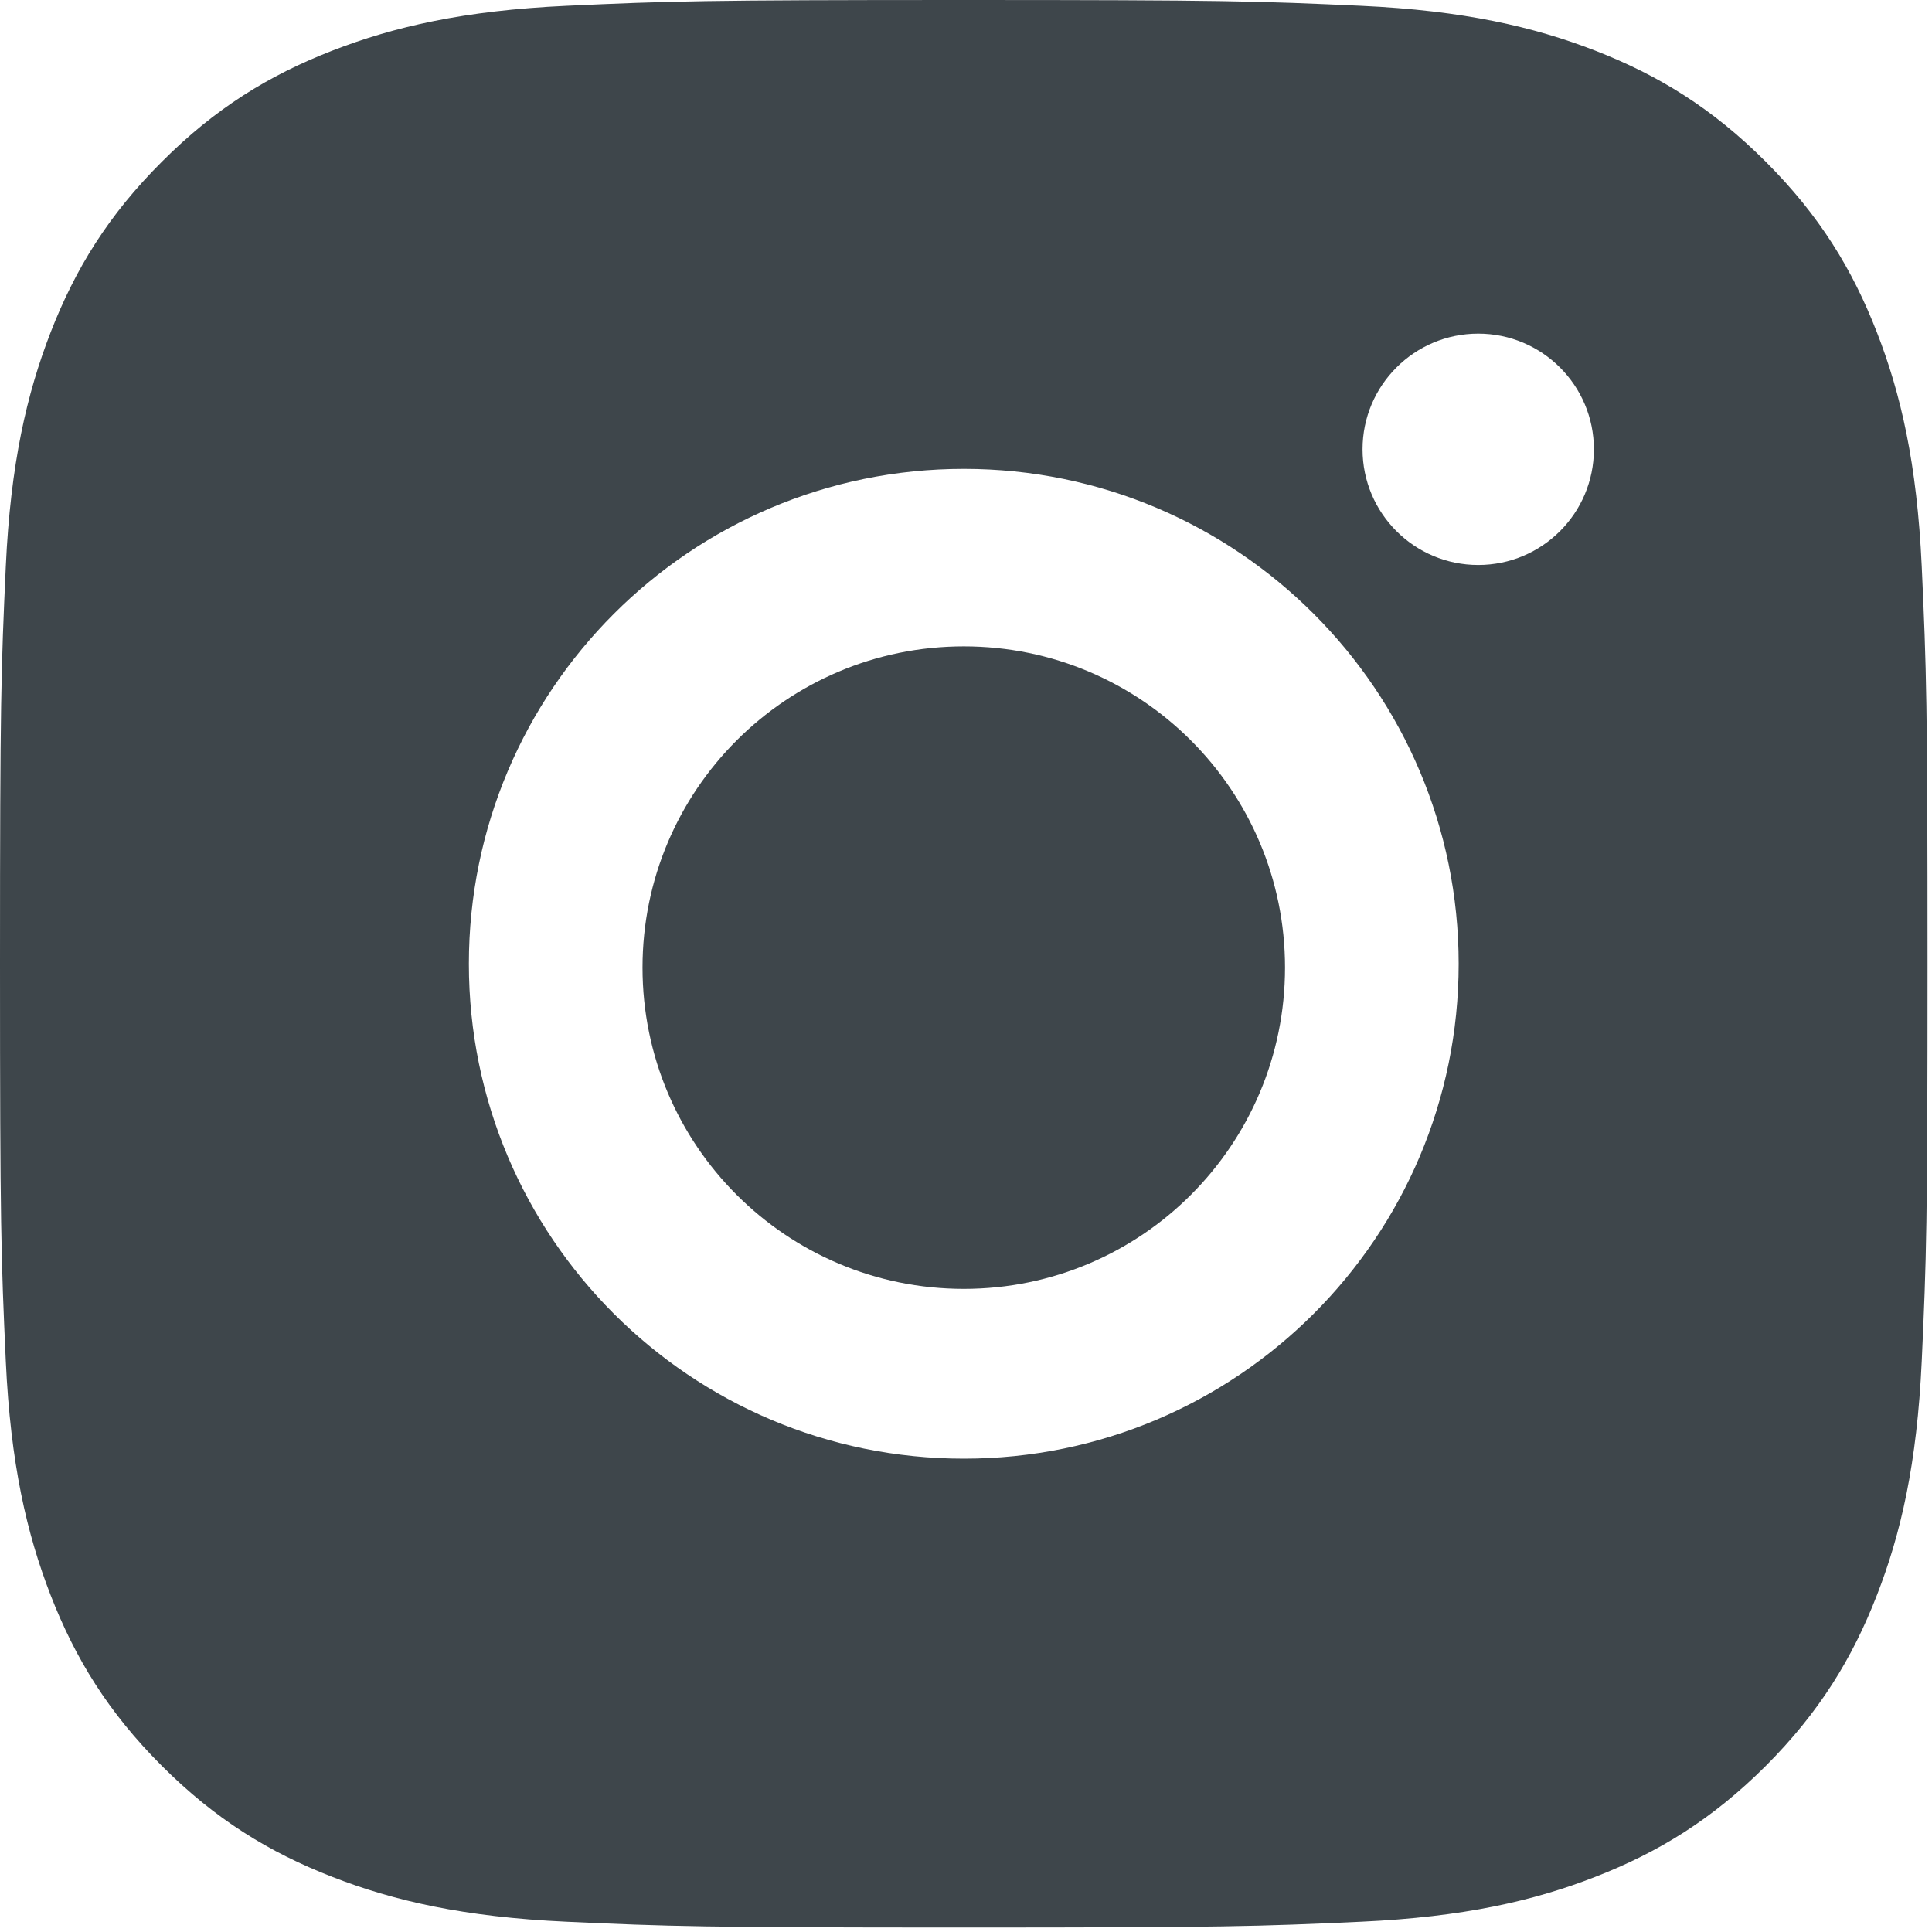
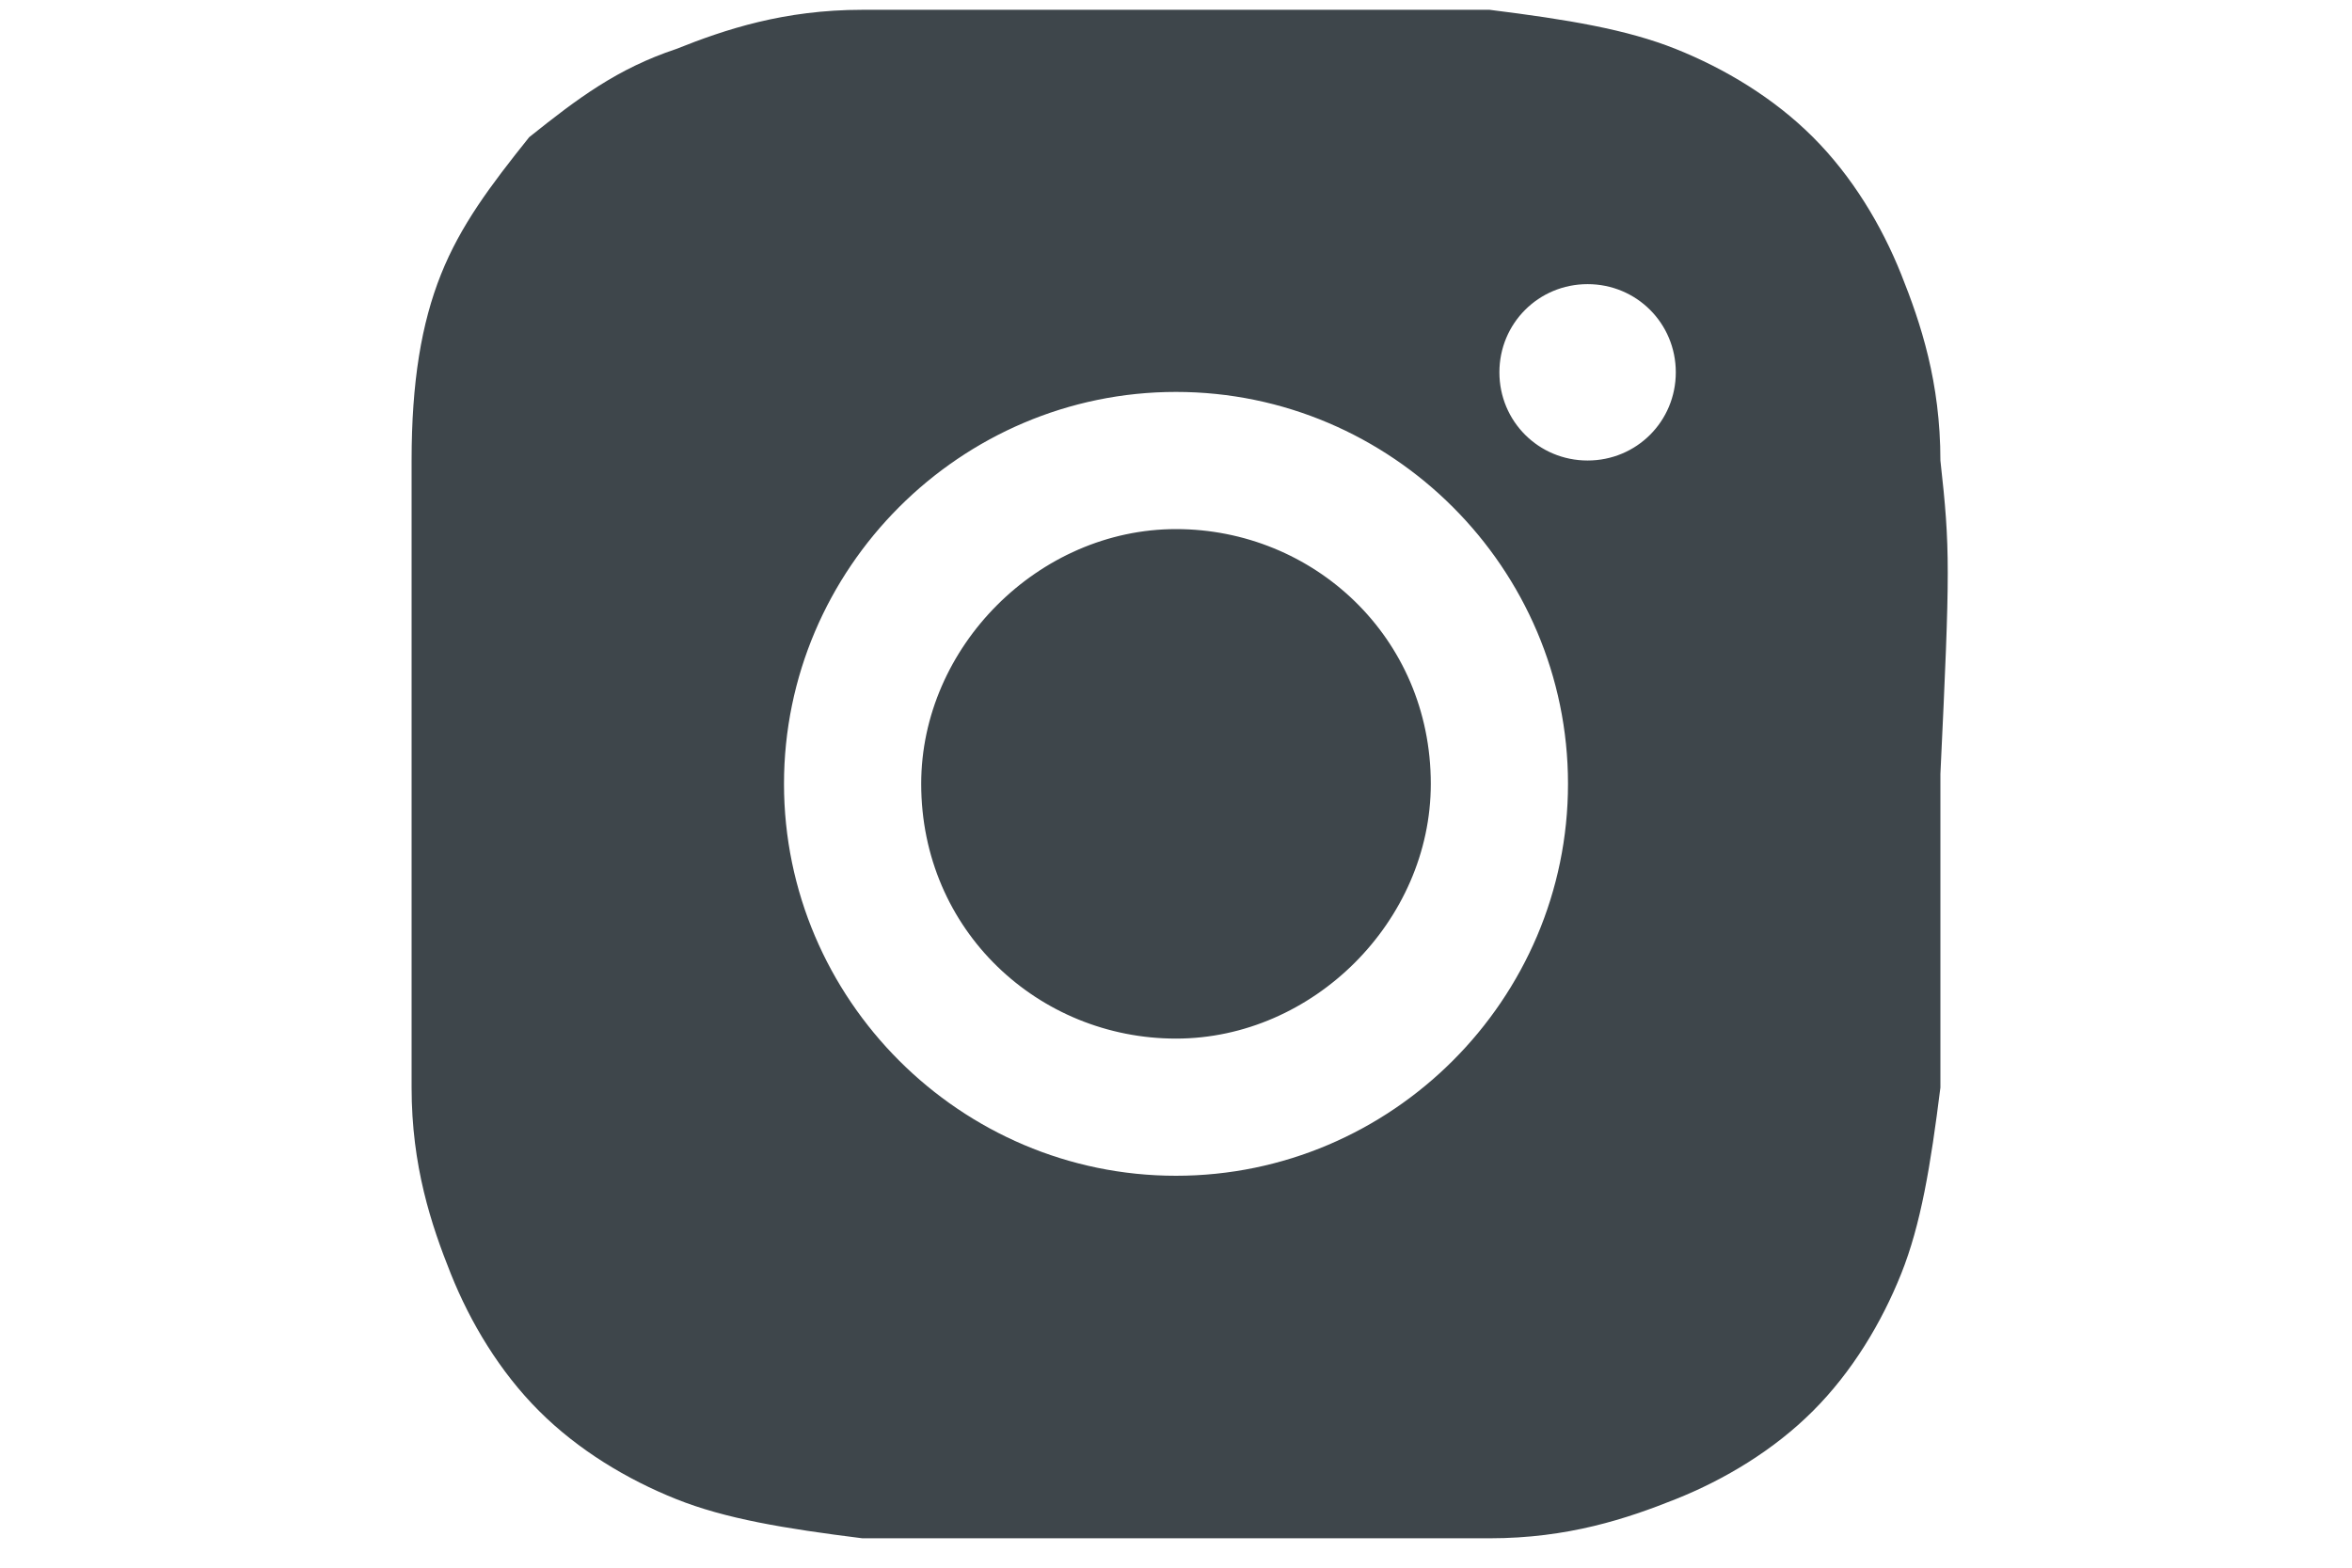
- <svg xmlns="http://www.w3.org/2000/svg" width="16px" height="16px" viewBox="0 0 16 16" version="1.1">
-   <defs />
-   <g id="P1_BE_DESIGN_Homepage-and-Navigation" stroke="none" stroke-width="1" fill="none" fill-rule="evenodd">
-     <g id="P1_BE_DESIGN_Homepage-Variations-01_LRG" transform="translate(-761, -6326)" fill="#3E464B">
+ <svg xmlns="http://www.w3.org/2000/svg" version="1.1" id="Layer_1" x="0px" y="0px" viewBox="0 0 24 16" style="enable-background:new 0 0 24 16;" xml:space="preserve">
+   <style type="text/css">
+ 	.st0{fill:#3E464B;}
+ </style>
+   <g id="P1_BE_DESIGN_Homepage-and-Navigation">
+     <g id="P1_BE_DESIGN_Homepage-Variations-01_LRG" transform="translate(-761, -6326)">
      <g id="FOOTER" transform="translate(0, 6192)">
        <g id="social-icons" transform="translate(722, 134)">
          <g id="icon-Instagram" transform="translate(39, 0)">
            <g id="Group-3">
-               <path d="M12.242,4.679 C11.713,4.679 11.284,4.25 11.284,3.721 C11.284,3.192 11.713,2.763 12.242,2.763 C12.771,2.763 13.2,3.192 13.2,3.721 C13.2,4.25 12.771,4.679 12.242,4.679 M7.982,12.08 C5.718,12.08 3.883,10.245 3.883,7.982 C3.883,5.718 5.718,3.883 7.982,3.883 C10.245,3.883 12.08,5.718 12.08,7.982 C12.08,10.245 10.245,12.08 7.982,12.08 M15.915,4.691 C15.876,3.841 15.742,3.261 15.544,2.753 C15.34,2.228 15.067,1.783 14.624,1.34 C14.18,0.896 13.735,0.623 13.21,0.419 C12.702,0.222 12.122,0.087 11.272,0.048 C10.421,0.009 10.149,0 7.982,0 C5.814,0 5.542,0.009 4.691,0.048 C3.841,0.087 3.261,0.222 2.753,0.419 C2.228,0.623 1.783,0.896 1.34,1.34 C0.896,1.783 0.623,2.228 0.419,2.753 C0.222,3.261 0.087,3.841 0.048,4.691 C0.009,5.542 0,5.814 0,7.982 C0,10.149 0.009,10.421 0.048,11.272 C0.087,12.122 0.222,12.702 0.419,13.21 C0.623,13.735 0.896,14.18 1.34,14.624 C1.783,15.067 2.228,15.34 2.753,15.544 C3.261,15.742 3.841,15.876 4.691,15.915 C5.542,15.954 5.814,15.963 7.982,15.963 C10.149,15.963 10.421,15.954 11.272,15.915 C12.122,15.876 12.702,15.742 13.21,15.544 C13.735,15.34 14.18,15.067 14.624,14.624 C15.067,14.18 15.34,13.735 15.544,13.21 C15.742,12.702 15.876,12.122 15.915,11.272 C15.954,10.421 15.963,10.149 15.963,7.982 C15.963,5.814 15.954,5.542 15.915,4.691" id="Fill-1" />
+               <path id="Fill-1" class="st0" d="M16.2,4.7c-0.5,0-0.9-0.4-0.9-0.9c0-0.5,0.4-0.9,0.9-0.9c0.5,0,0.9,0.4,0.9,0.9        C17.1,4.3,16.7,4.7,16.2,4.7 M12,12c-2.2,0-4-1.8-4-4c0-2.2,1.8-4,4-4s4,1.8,4,4C16,10.2,14.2,12,12,12 M19.8,4.7        c0-0.8-0.2-1.4-0.4-1.9c-0.2-0.5-0.5-1-0.9-1.4c-0.4-0.4-0.9-0.7-1.4-0.9c-0.5-0.2-1.1-0.3-1.9-0.4c-0.8,0-1.1,0-3.2,0        c-2.1,0-2.4,0-3.2,0c-0.8,0-1.4,0.2-1.9,0.4C6.3,0.7,5.9,1,5.4,1.4C5,1.9,4.7,2.3,4.5,2.8C4.3,3.3,4.2,3.9,4.2,4.7        c0,0.8,0,1.1,0,3.2c0,2.1,0,2.4,0,3.2c0,0.8,0.2,1.4,0.4,1.9c0.2,0.5,0.5,1,0.9,1.4c0.4,0.4,0.9,0.7,1.4,0.9        c0.5,0.2,1.1,0.3,1.9,0.4c0.8,0,1.1,0,3.2,0c2.1,0,2.4,0,3.2,0c0.8,0,1.4-0.2,1.9-0.4c0.5-0.2,1-0.5,1.4-0.9        c0.4-0.4,0.7-0.9,0.9-1.4c0.2-0.5,0.3-1.1,0.4-1.9c0-0.8,0-1.1,0-3.2C19.9,5.8,19.9,5.6,19.8,4.7" />
            </g>
-             <path d="M5.321,8.013 C5.321,9.483 6.512,10.674 7.982,10.674 C9.451,10.674 10.642,9.483 10.642,8.013 C10.642,6.544 9.451,5.353 7.982,5.353 C6.512,5.353 5.321,6.544 5.321,8.013 Z" id="Fill-4" />
+             <path id="Fill-4" class="st0" d="M9.4,8c0,1.5,1.2,2.6,2.6,2.6s2.6-1.2,2.6-2.6c0-1.5-1.2-2.6-2.6-2.6S9.4,6.6,9.4,8z" />
          </g>
        </g>
      </g>
    </g>
  </g>
</svg>
